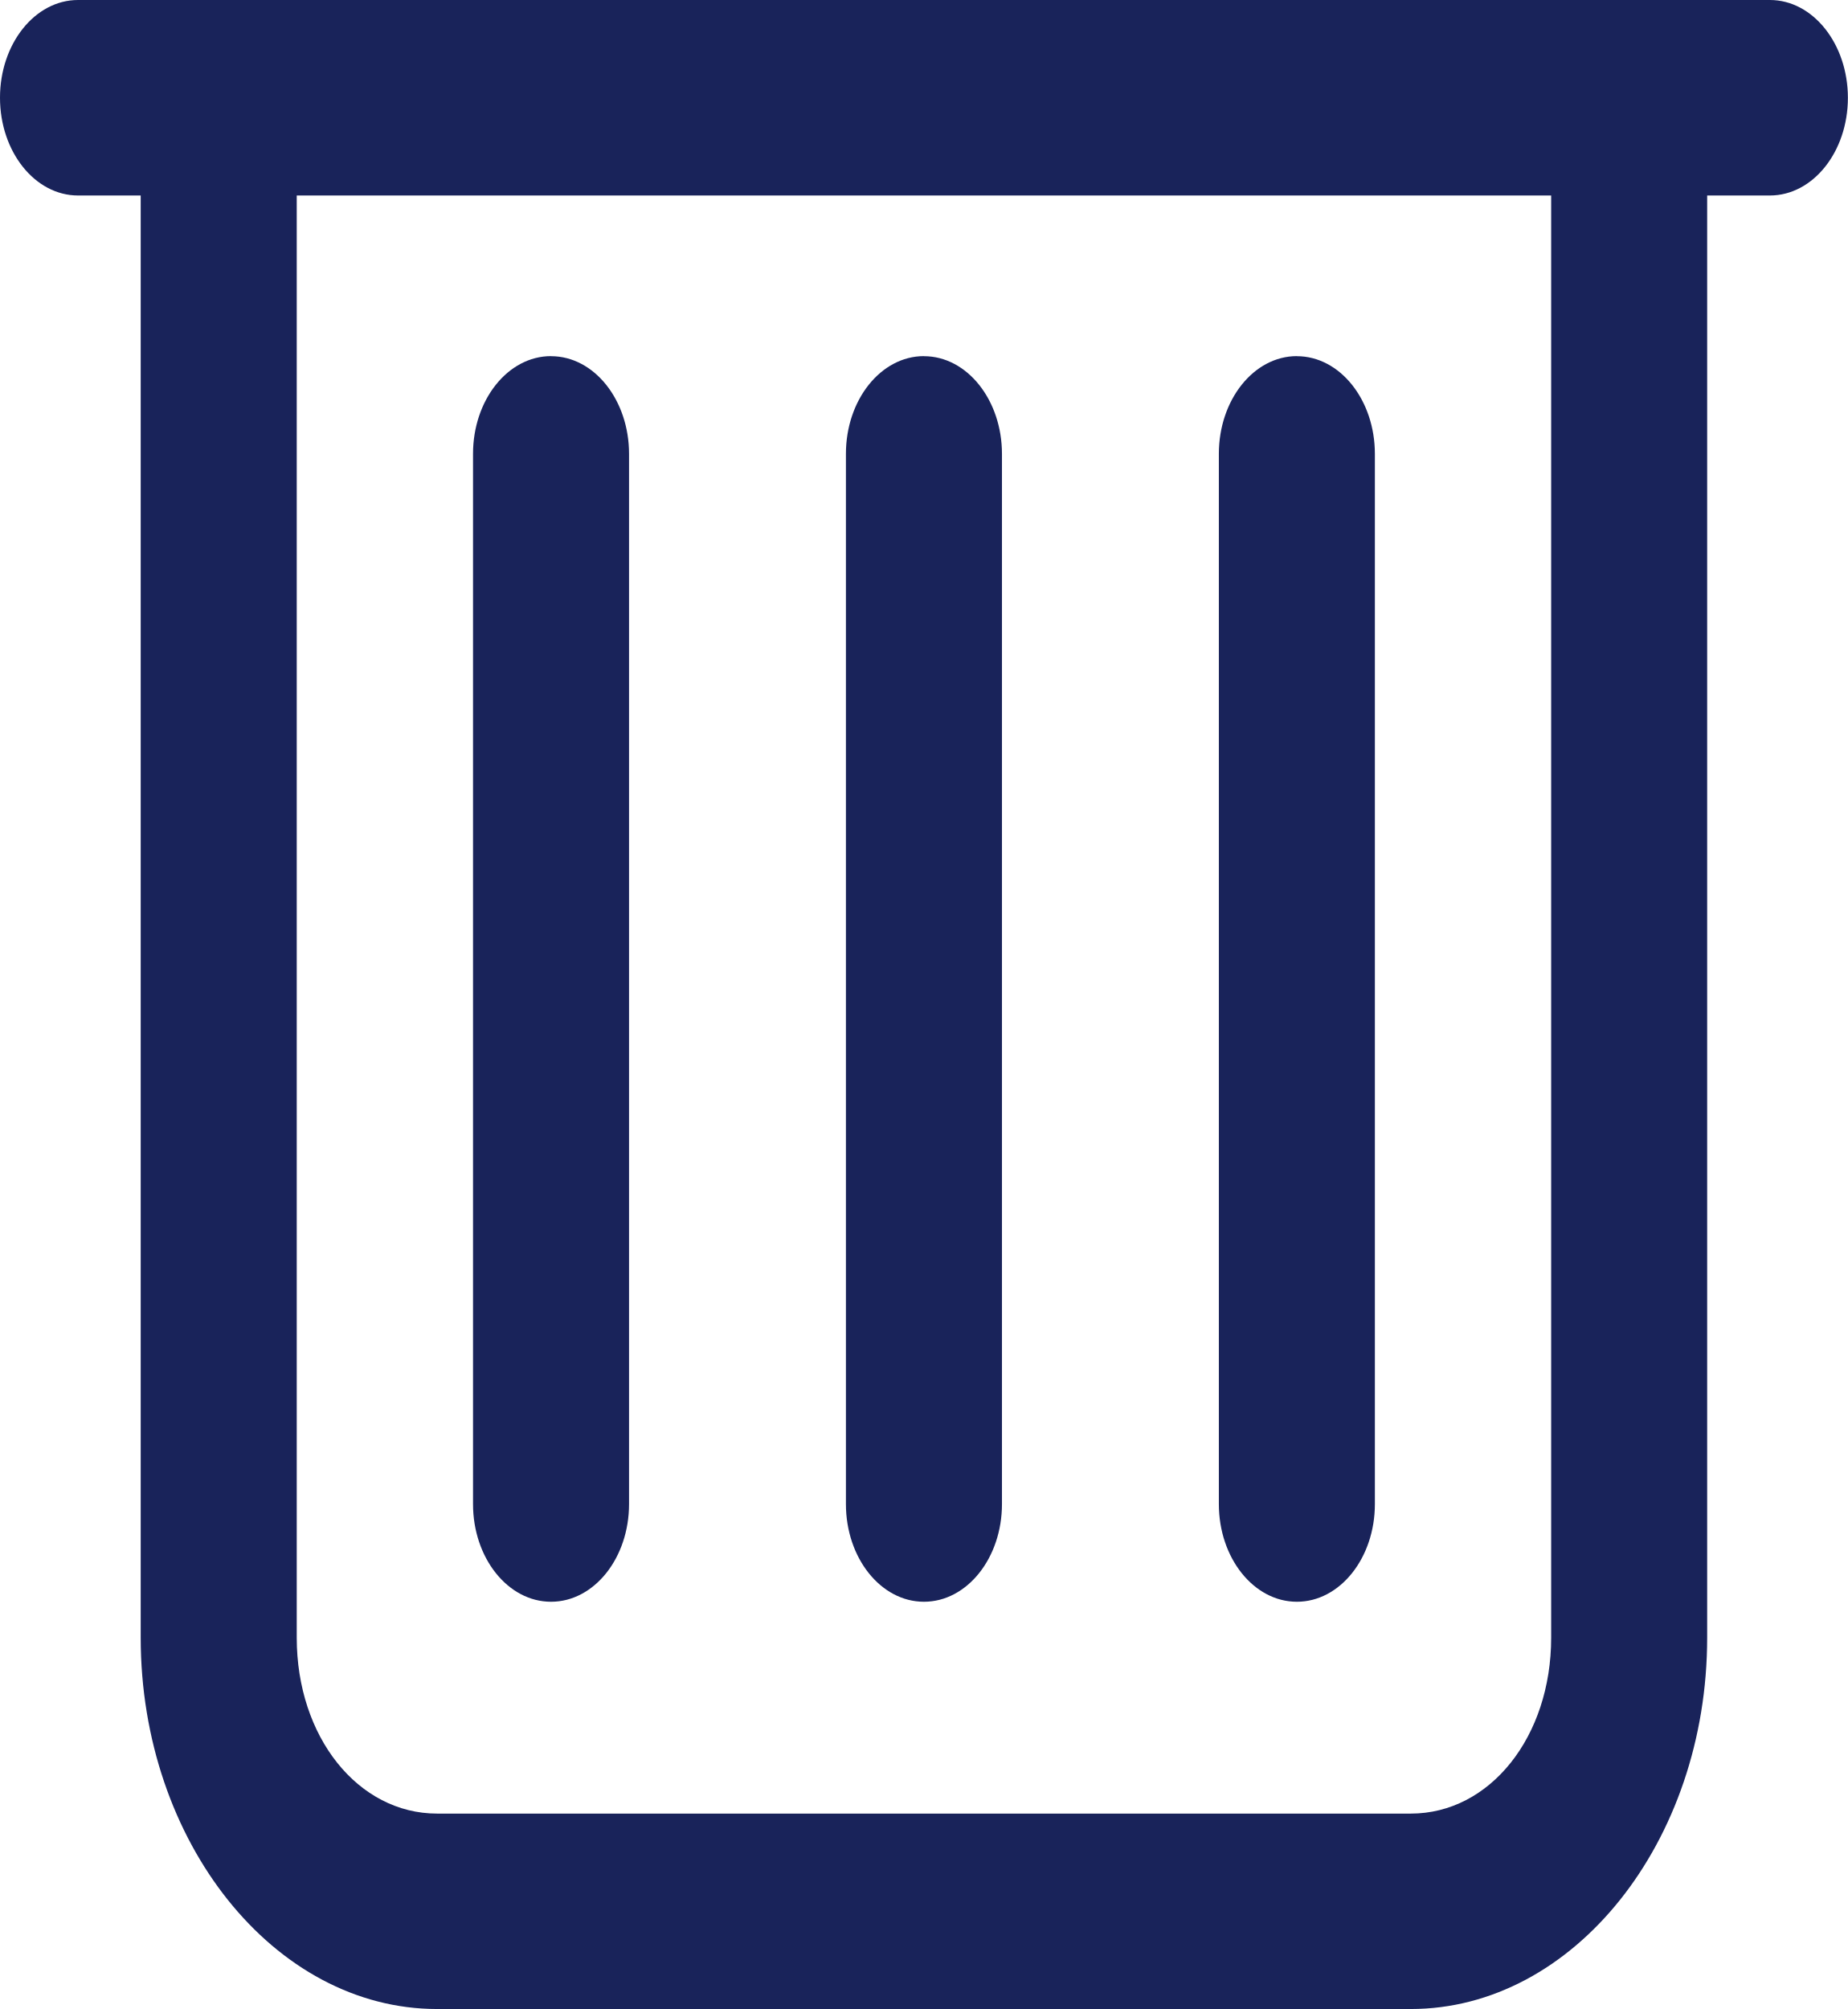
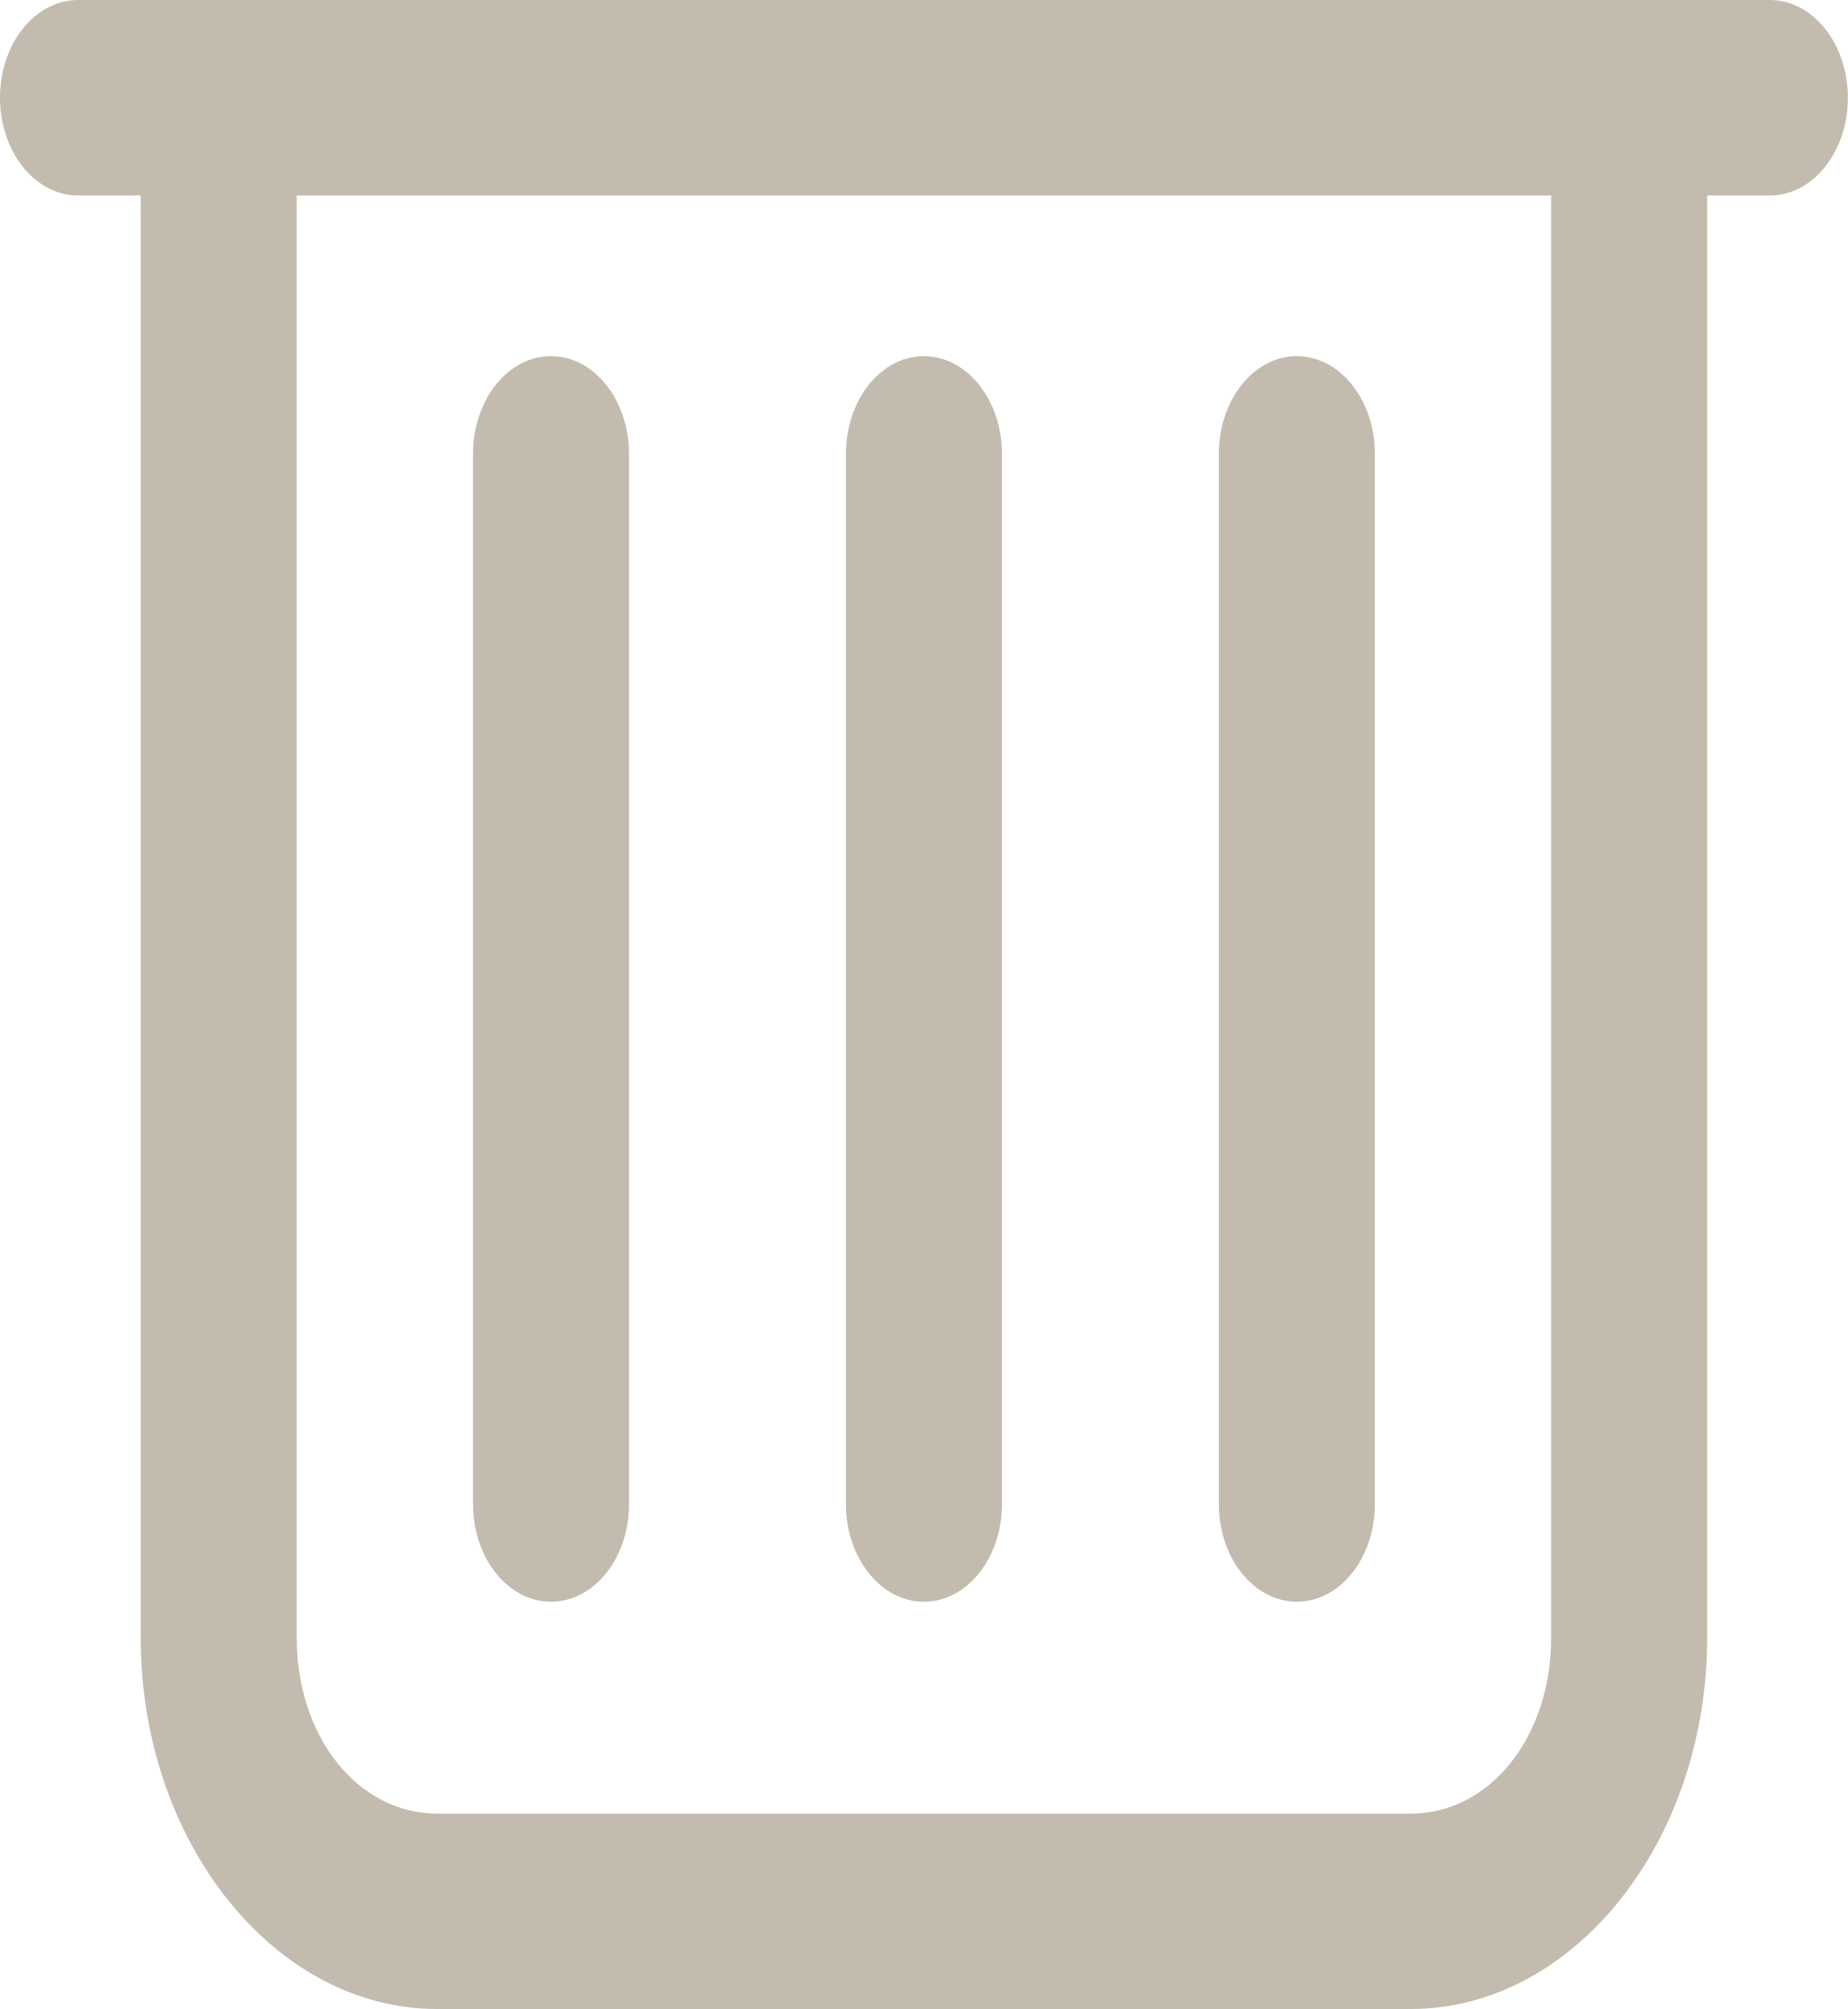
<svg xmlns="http://www.w3.org/2000/svg" width="104.936" height="114.069" viewBox="0 0 104.936 114.069">
  <defs>
    <clipPath id="clip-path">
      <rect id="Rectangle_219" data-name="Rectangle 219" width="104.936" height="114.069" fill="none" />
    </clipPath>
  </defs>
  <g id="Group_103" data-name="Group 103" transform="translate(-12.141 1)">
    <g id="Group_102" data-name="Group 102" transform="translate(12.141 -1)" clip-path="url(#clip-path)">
-       <path id="Path_164" data-name="Path 164" d="M10.689,1.388c-2.446,0-4.43,2.484-4.43,5.548v85.22c0,11.583,7.584,21.082,16.833,21.082H78.383c9.249,0,16.832-9.5,16.832-21.082V6.936c0-3.063-1.981-5.548-4.427-5.548s-4.432,2.484-4.432,5.548v85.22c0,5.629-3.477,9.986-7.972,9.986H23.092c-4.494,0-7.972-4.357-7.972-9.986V6.936c0-3.063-1.984-5.548-4.431-5.548" transform="translate(1.731 0.832)" fill="#19235a" />
-       <path id="Path_165" data-name="Path 165" d="M4.431,0C1.984,0,0,2.484,0,5.549S1.984,11.1,4.431,11.1h96.076c2.446,0,4.43-2.483,4.43-5.546S102.953,0,100.508,0Z" transform="translate(0 0)" fill="#19235a" />
-       <path id="Path_166" data-name="Path 166" d="M25.472,12.647c-2.447,0-4.43,2.484-4.43,5.549V77.827c0,3.063,1.983,5.546,4.43,5.546s4.43-2.483,4.43-5.546V18.2c0-3.065-1.984-5.549-4.43-5.549" transform="translate(5.82 7.573)" fill="#19235a" />
-       <path id="Path_167" data-name="Path 167" d="M58.649,12.647c-2.446,0-4.43,2.484-4.43,5.549V77.827c0,3.063,1.984,5.546,4.43,5.546s4.43-2.483,4.43-5.546V18.2c0-3.065-1.983-5.549-4.43-5.549" transform="translate(14.997 7.573)" fill="#19235a" />
-       <path id="Path_168" data-name="Path 168" d="M42.06,12.647c-2.446,0-4.43,2.484-4.43,5.549V77.827c0,3.063,1.984,5.546,4.43,5.546s4.431-2.483,4.431-5.546V18.2c0-3.065-1.985-5.549-4.431-5.549" transform="translate(10.408 7.573)" fill="#19235a" />
+       <path id="Path_164" data-name="Path 164" d="M10.689,1.388c-2.446,0-4.43,2.484-4.43,5.548v85.22c0,11.583,7.584,21.082,16.833,21.082H78.383c9.249,0,16.832-9.5,16.832-21.082V6.936c0-3.063-1.981-5.548-4.427-5.548s-4.432,2.484-4.432,5.548v85.22c0,5.629-3.477,9.986-7.972,9.986H23.092c-4.494,0-7.972-4.357-7.972-9.986V6.936c0-3.063-1.984-5.548-4.431-5.548" transform="translate(1.731 0.832)" fill="#c4bbaf" />
+       <path id="Path_165" data-name="Path 165" d="M4.431,0C1.984,0,0,2.484,0,5.549S1.984,11.1,4.431,11.1h96.076c2.446,0,4.43-2.483,4.43-5.546S102.953,0,100.508,0Z" transform="translate(0 0)" fill="#c4bbaf" />
+       <path id="Path_166" data-name="Path 166" d="M25.472,12.647c-2.447,0-4.43,2.484-4.43,5.549V77.827c0,3.063,1.983,5.546,4.43,5.546s4.43-2.483,4.43-5.546V18.2c0-3.065-1.984-5.549-4.43-5.549" transform="translate(5.82 7.573)" fill="#c4bbaf" />
+       <path id="Path_167" data-name="Path 167" d="M58.649,12.647c-2.446,0-4.43,2.484-4.43,5.549V77.827c0,3.063,1.984,5.546,4.43,5.546s4.43-2.483,4.43-5.546V18.2c0-3.065-1.983-5.549-4.43-5.549" transform="translate(14.997 7.573)" fill="#c4bbaf" />
+       <path id="Path_168" data-name="Path 168" d="M42.06,12.647c-2.446,0-4.43,2.484-4.43,5.549V77.827c0,3.063,1.984,5.546,4.43,5.546s4.431-2.483,4.431-5.546V18.2c0-3.065-1.985-5.549-4.431-5.549" transform="translate(10.408 7.573)" fill="#c4bbaf" />
    </g>
  </g>
</svg>
